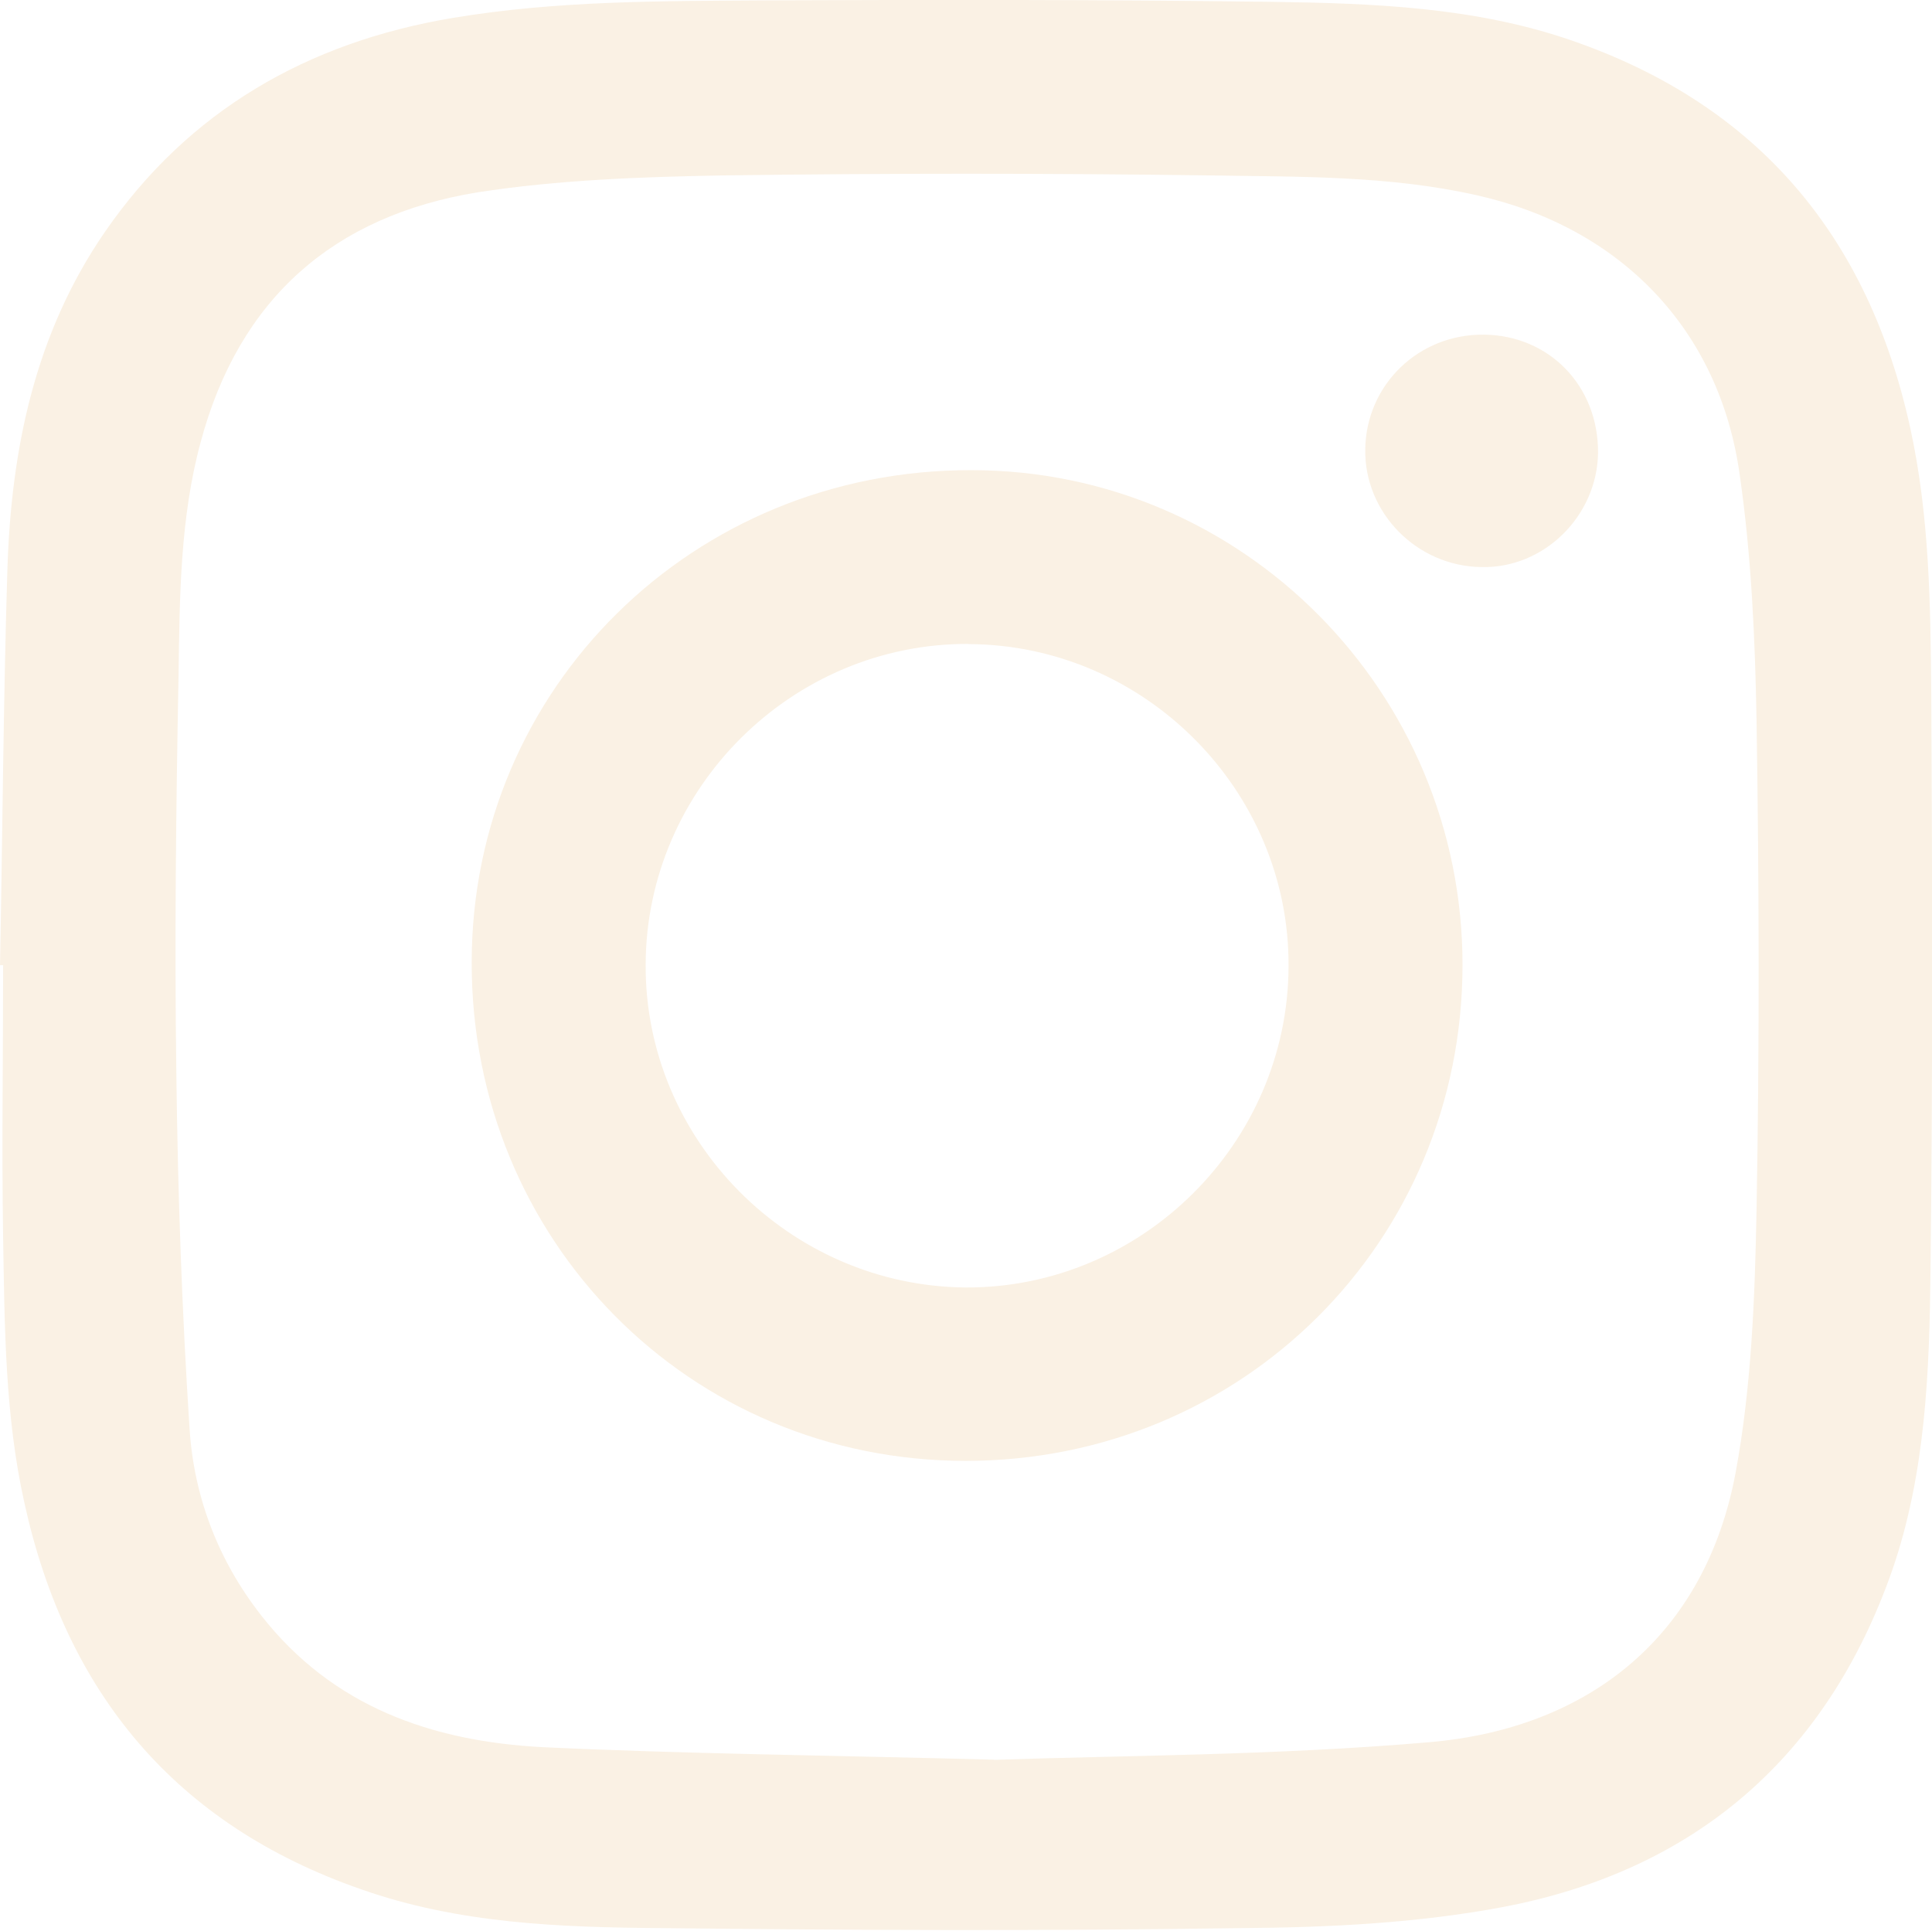
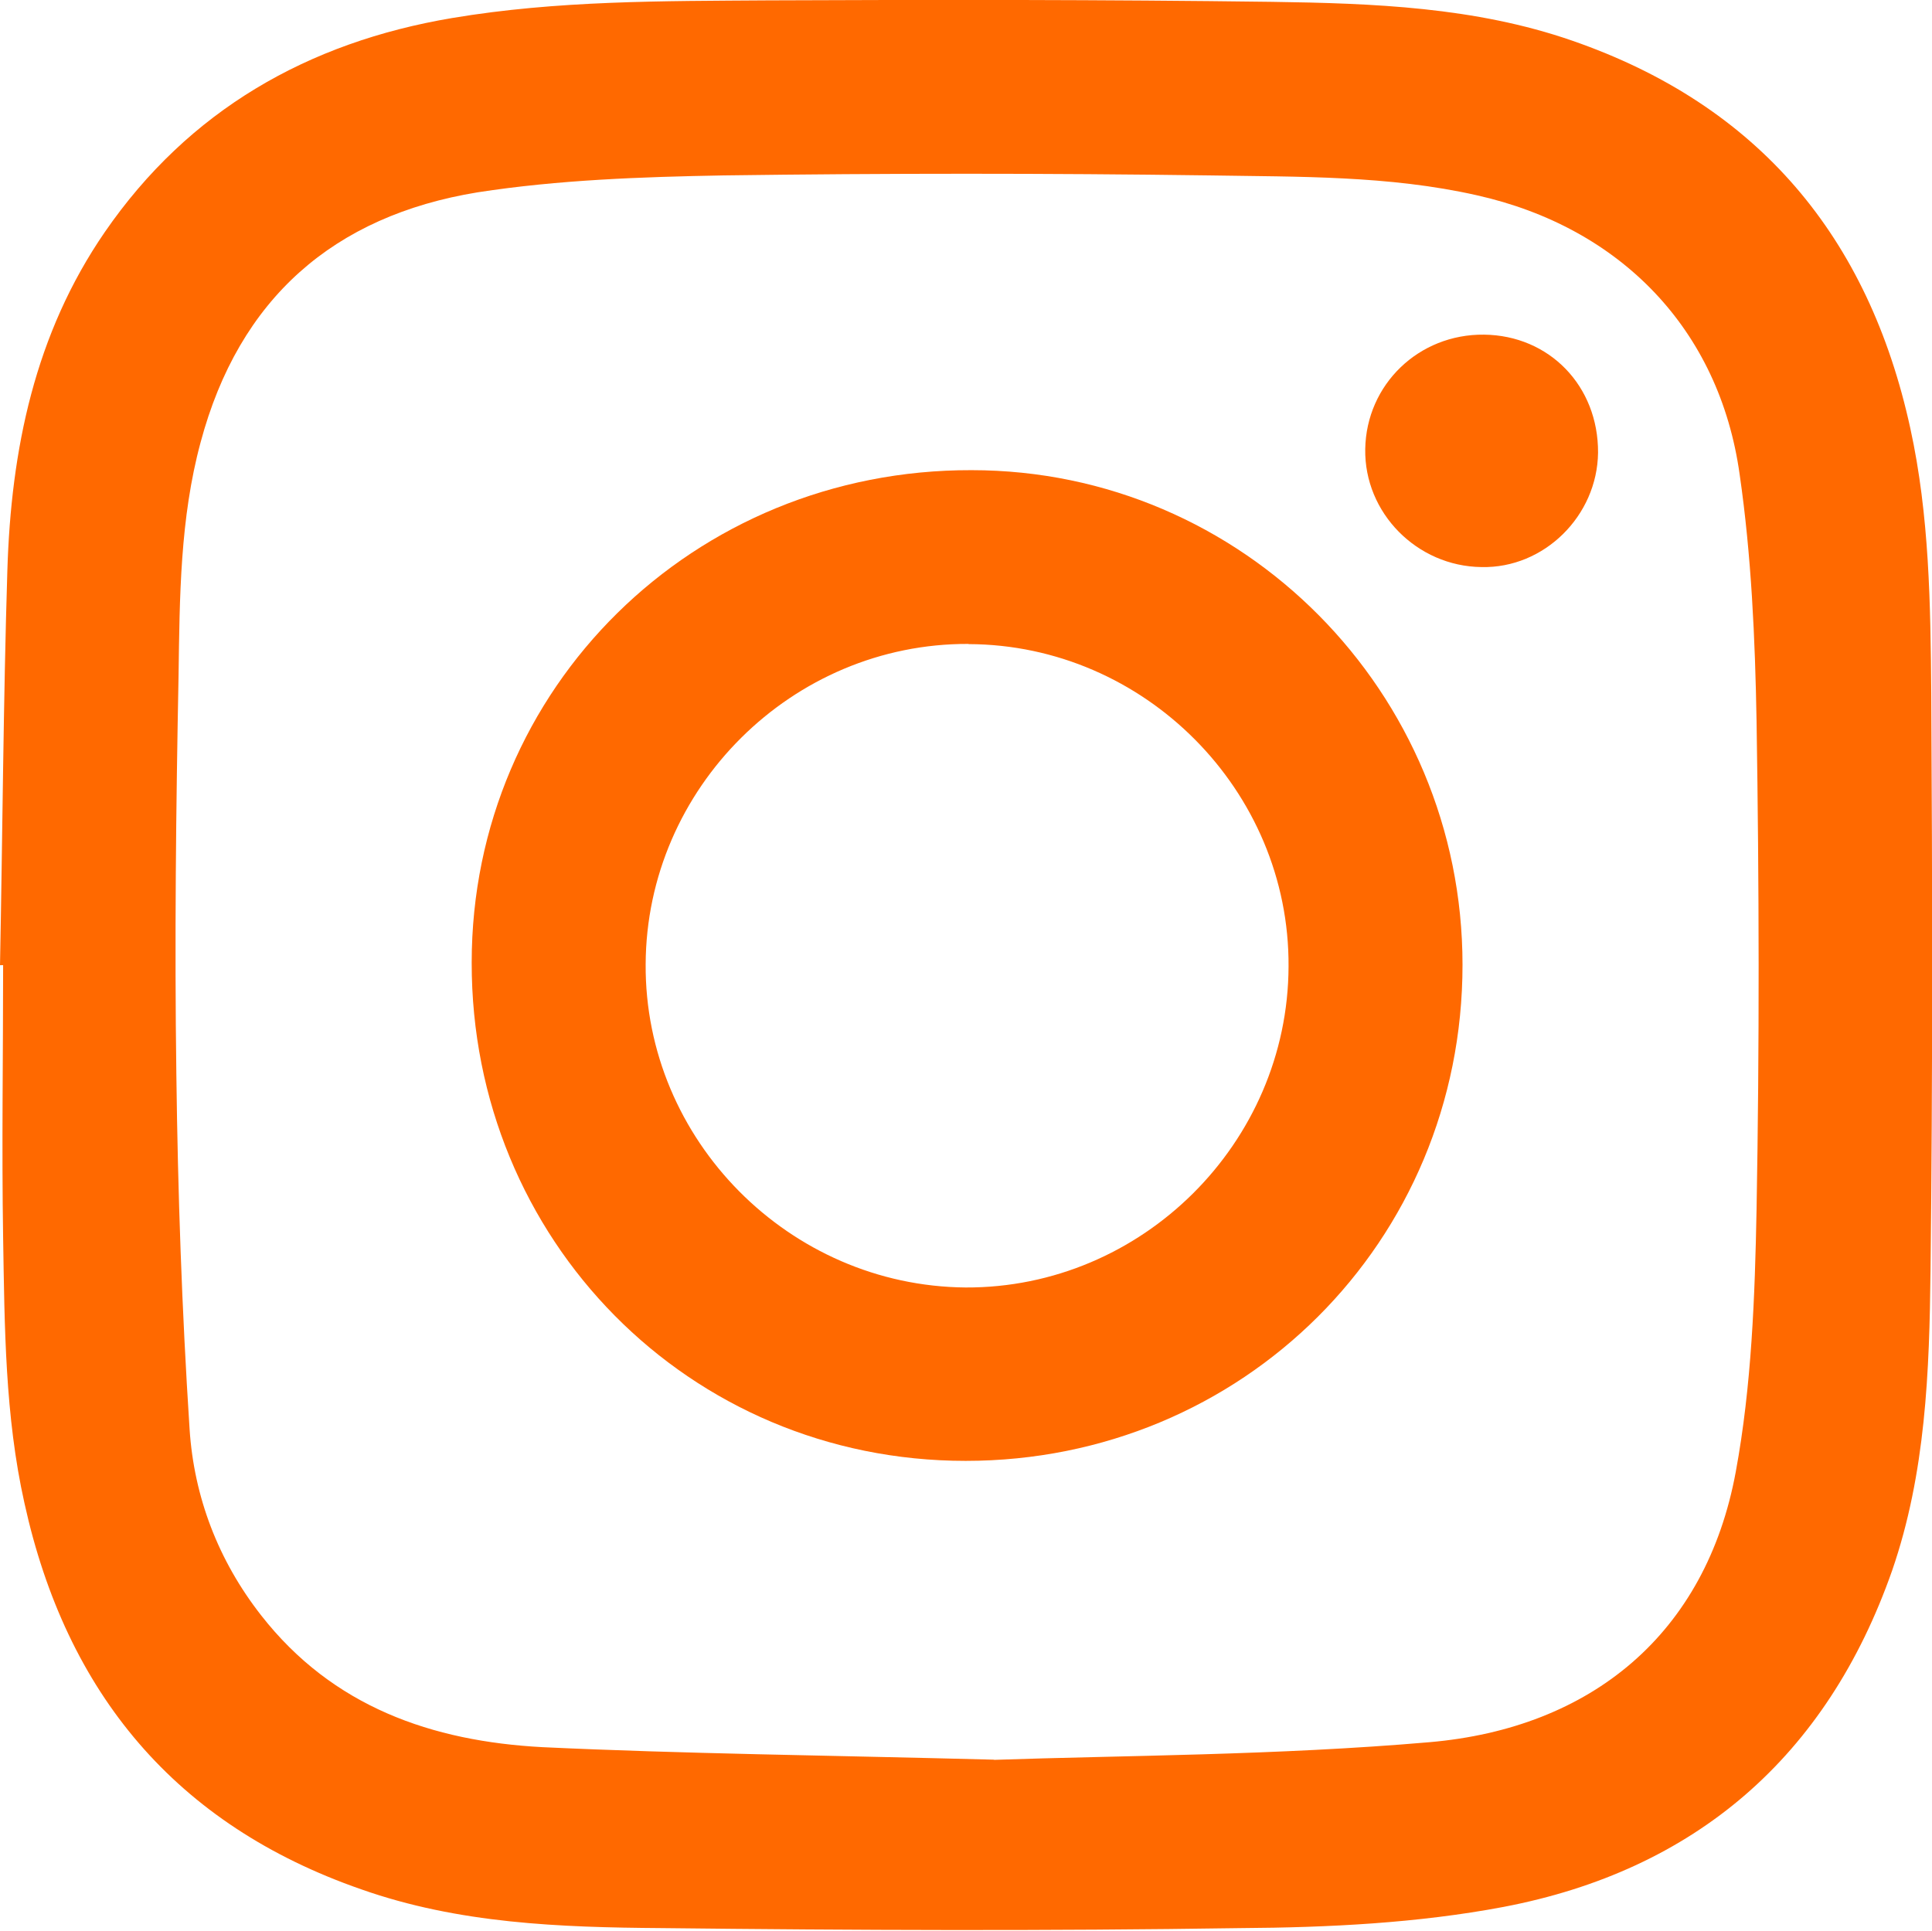
<svg xmlns="http://www.w3.org/2000/svg" id="Capa_1" version="1.1" viewBox="0 0 105.06 104.98">
  <defs>
    <style>
      .st0 {
-         fill: #faf1e4;
+         fill: #ff6900;
        fill-rule: evenodd;
      }
    </style>
  </defs>
  <path class="st0" d="M0,52.51c.14-7.17.18-14.35.4-21.48.2-6.58,1.49-12.87,5.3-18.41C10.26,6,16.74,2.3,24.59.98,30.31.02,36.05.06,41.79.02c9.13-.04,18.25-.04,27.38.08,5.5.08,11.04.28,16.32,2.11,10.14,3.51,16.12,10.68,18.39,21.08,1.04,4.74,1.1,9.6,1.14,14.43.06,10.44.08,20.92-.04,31.36-.06,5.5-.26,11.04-2.09,16.34-3.55,10.12-10.7,16.3-21.14,18.29-4.66.88-9.51,1.12-14.27,1.15-10.5.16-21,.12-31.52,0-5.5-.04-11.02-.24-16.32-2.11-10.1-3.51-16.04-10.68-18.31-21-1.06-4.74-1.08-9.6-1.16-14.43-.08-4.94,0-9.88,0-14.83h-.16ZM54.06,95.71c6.93-.24,15.34-.24,23.67-.96,8.81-.76,15.04-5.9,16.66-14.71.86-4.66,1.04-9.52,1.13-14.27.16-8.85.14-17.74,0-26.54-.08-4.5-.28-9.01-.92-13.43-1.1-7.89-6.48-13.43-14.29-15.18-4.78-1.08-9.68-1-14.53-1.08-8.81-.12-17.63-.12-26.44,0-4.46.08-8.99.24-13.37.92-7.83,1.28-12.97,5.78-15.06,13.59-1.12,4.14-1.14,8.41-1.2,12.67-.14,7.21-.22,14.47-.12,21.72.08,6.42.3,12.83.72,19.29.24,3.67,1.55,7.13,3.89,10.12,3.89,4.98,9.29,6.85,15.3,7.17,7.67.36,15.38.44,24.55.68Z" />
  <path class="st0" d="M79.53,52.47c0,15.06-11.96,26.98-27.02,26.98s-26.88-12.04-26.86-27.1c0-14.94,12.06-26.82,27.18-26.78,14.75,0,26.7,12.07,26.7,26.9ZM52.67,35.02c-9.6-.04-17.52,7.85-17.56,17.42-.06,9.56,7.81,17.5,17.4,17.58,9.58.04,17.53-7.85,17.56-17.46.06-9.56-7.83-17.5-17.4-17.53Z" />
  <path class="st0" d="M80.7,18.2c3.55.04,6.22,2.79,6.2,6.42-.04,3.43-2.93,6.3-6.34,6.22-3.51-.04-6.38-2.95-6.32-6.42.06-3.51,2.91-6.26,6.46-6.22Z" />
</svg>
